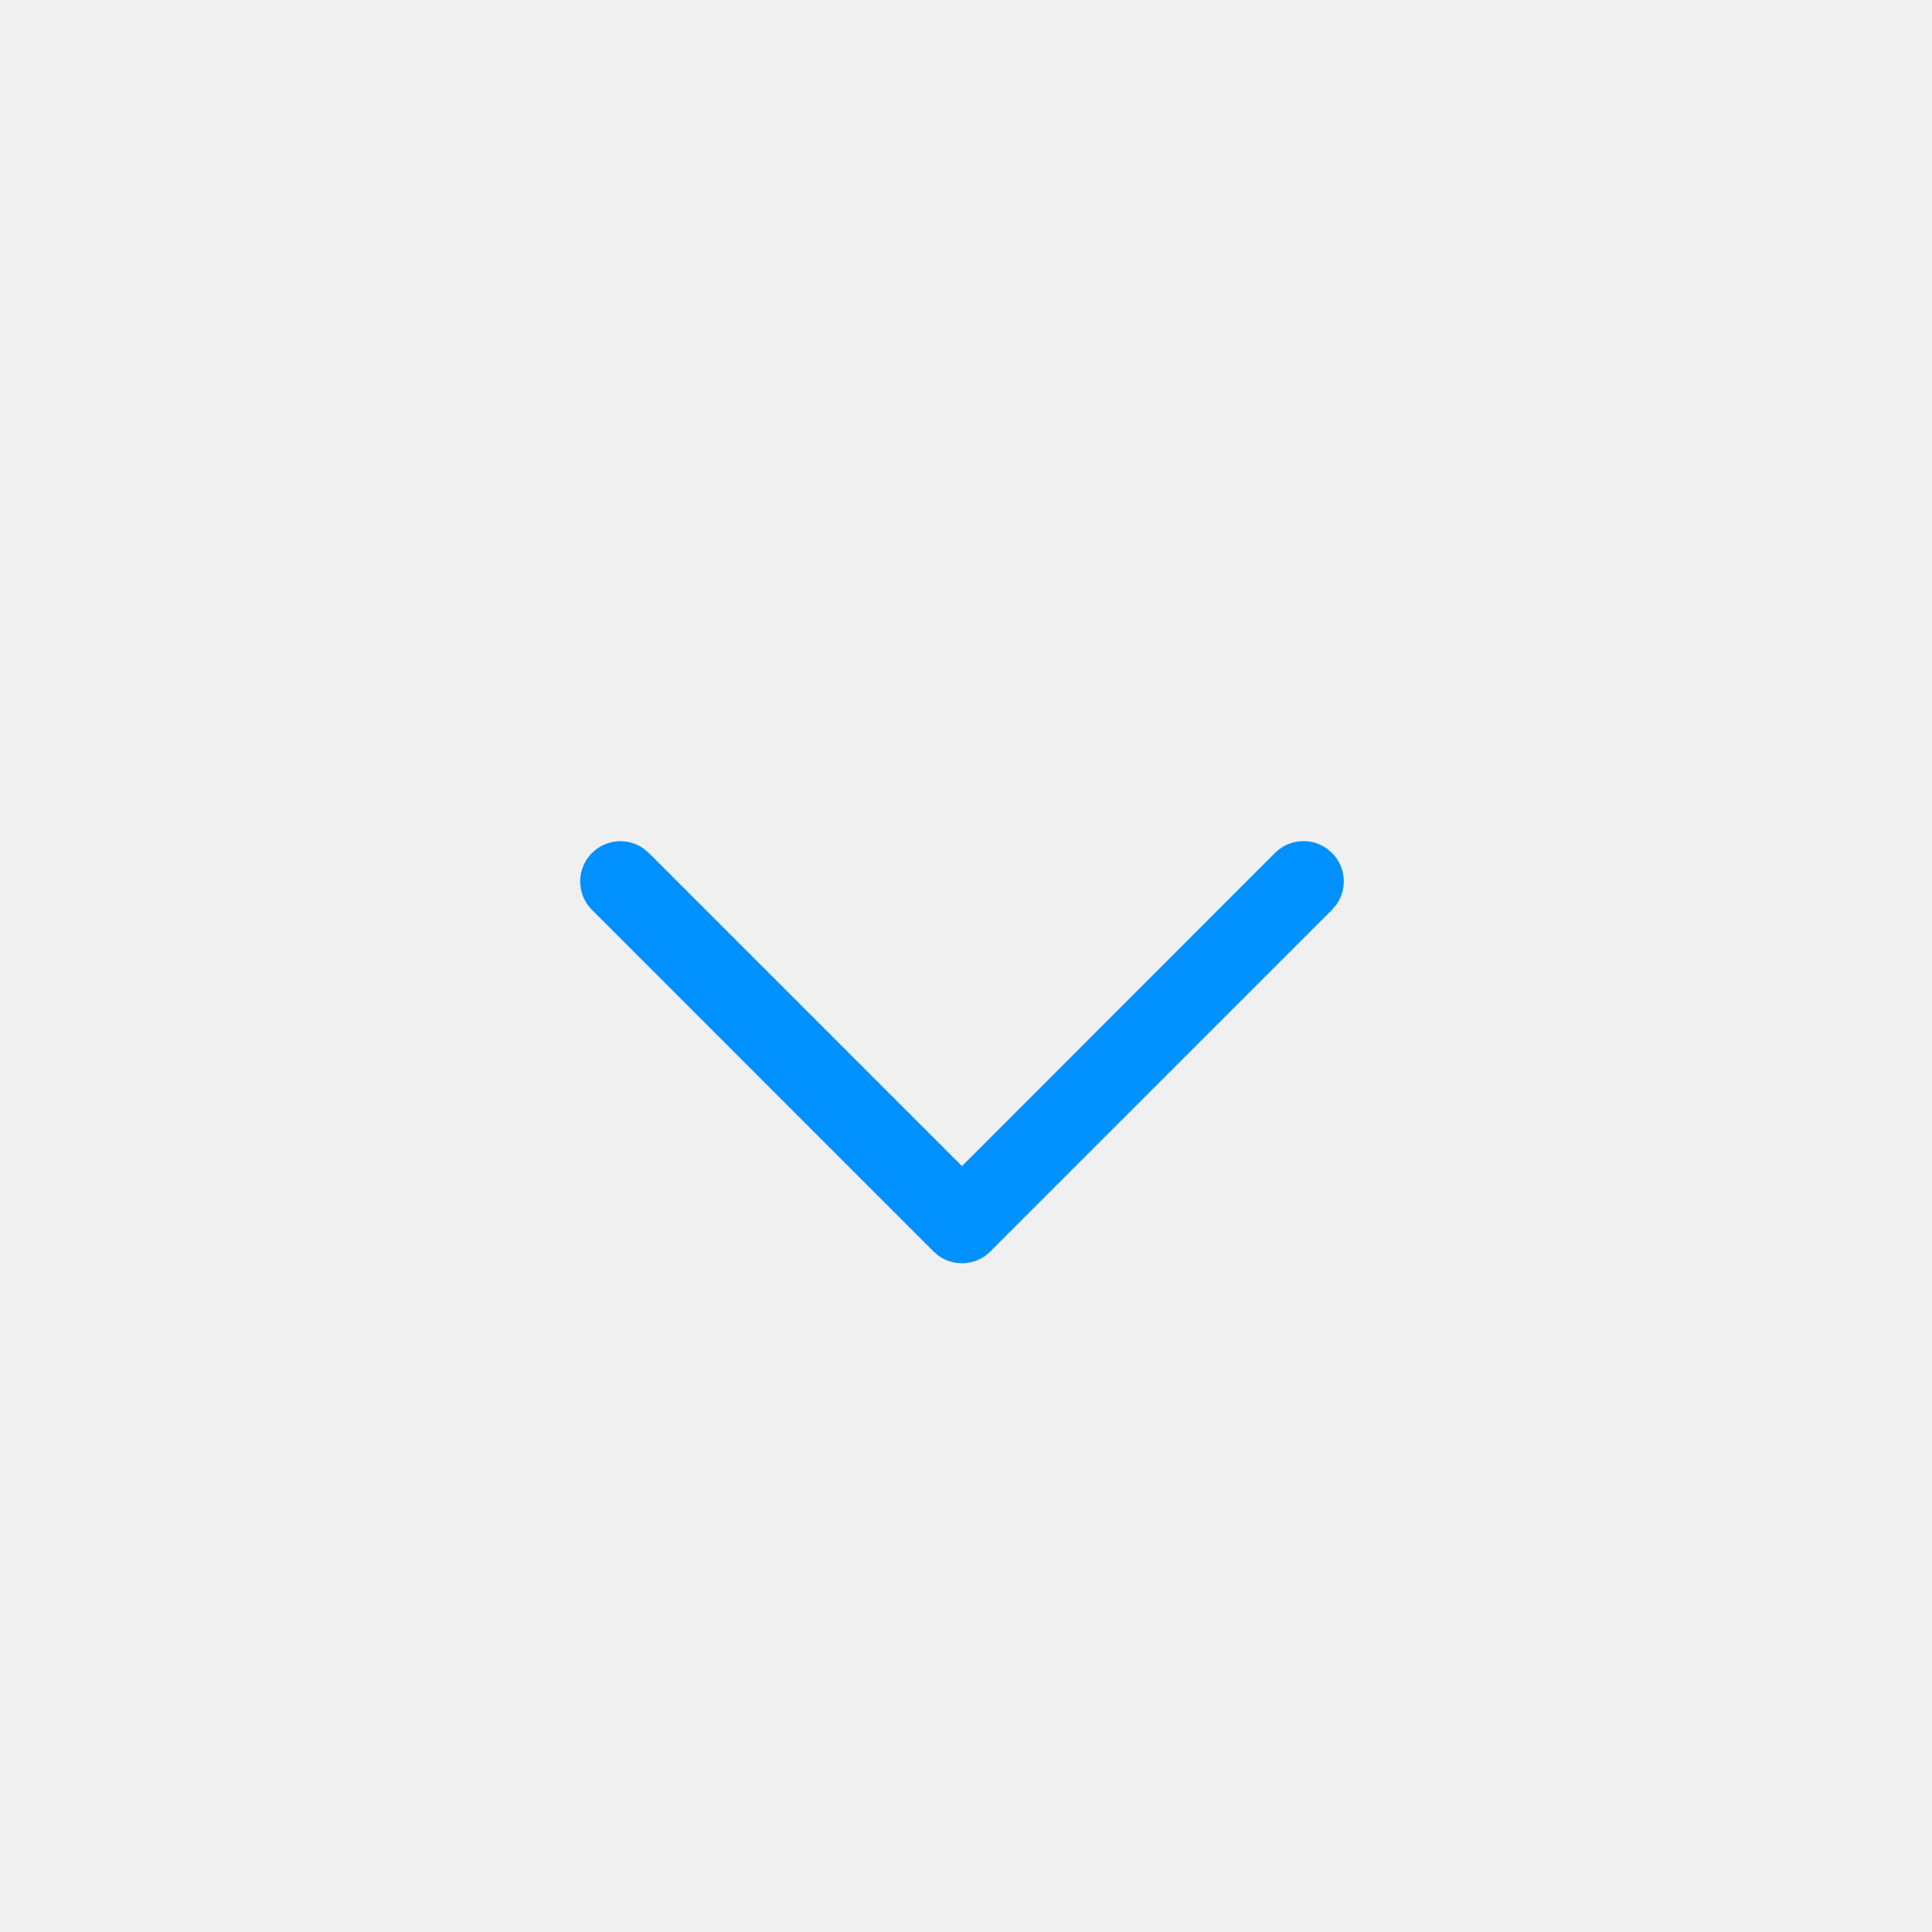
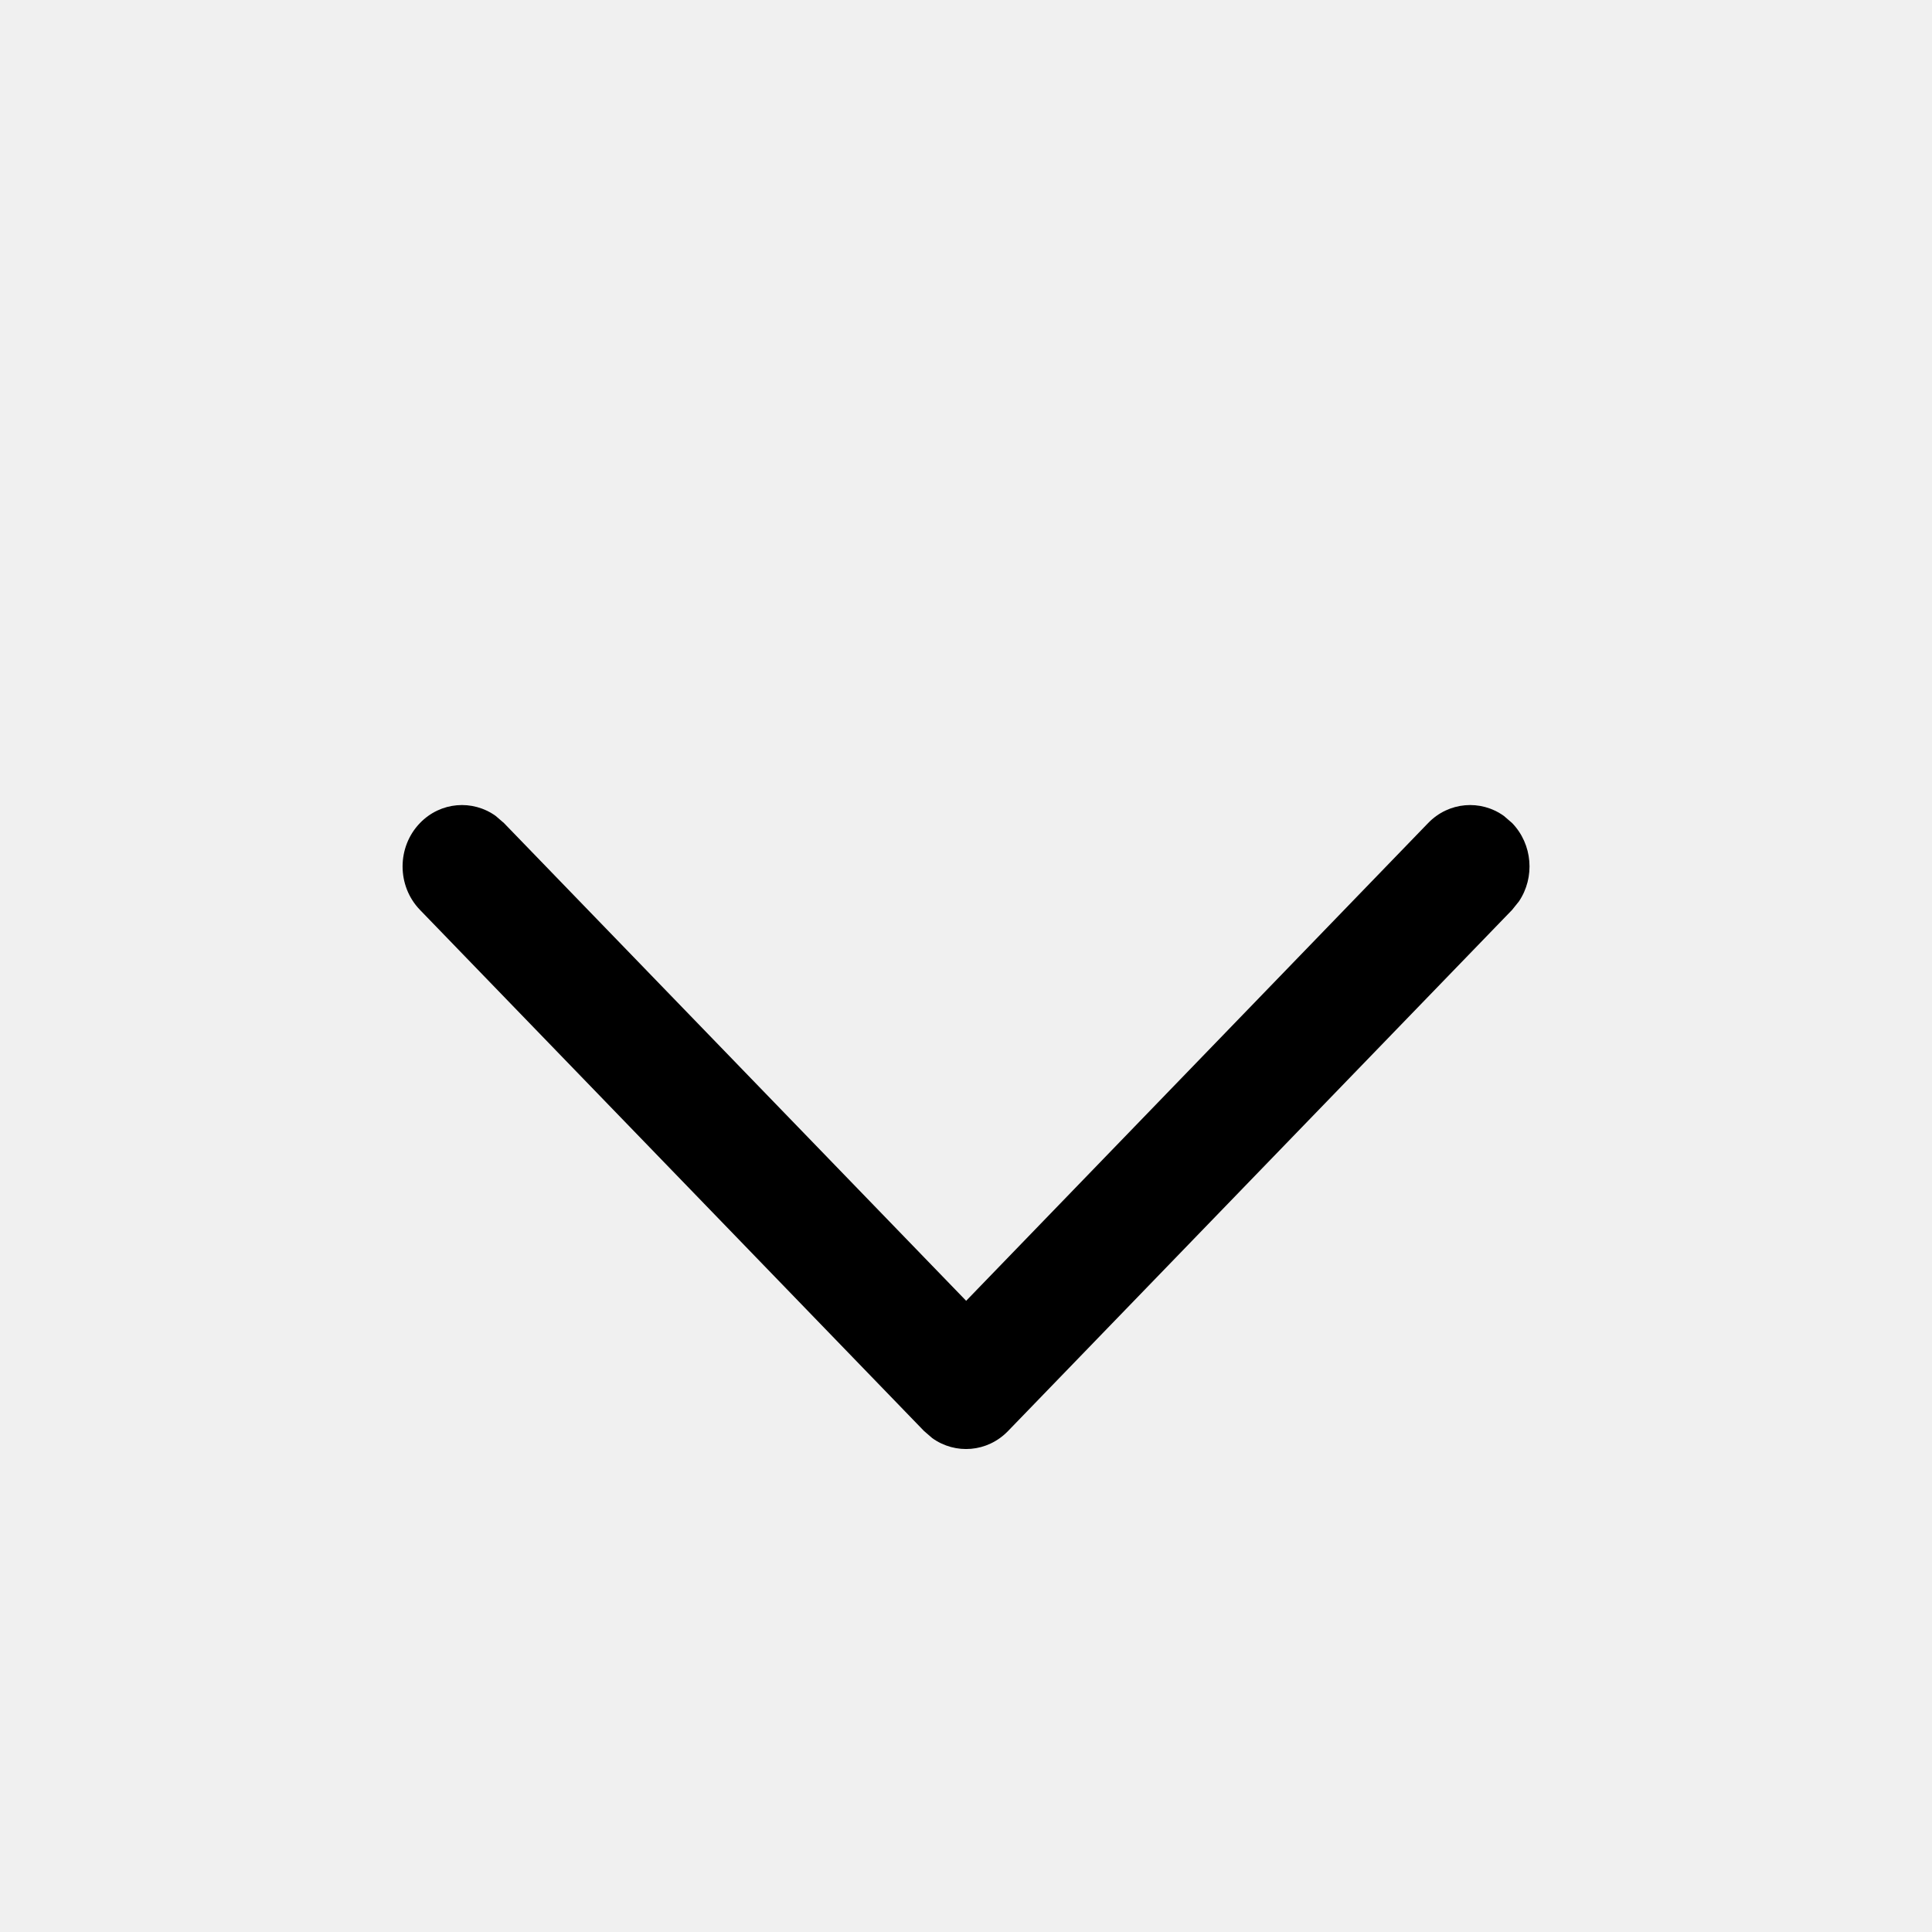
- <svg xmlns="http://www.w3.org/2000/svg" xmlns:xlink="http://www.w3.org/1999/xlink" width="24" height="24" viewBox="0 0 24 24">
-   <defs>
-     <path id="prefix__a" d="M5.303 5.546c-.173.174-.443.193-.638.058l-.069-.058L.354 1.303C.158 1.108.158.791.354.596.527.423.797.403.99.538l.07.058 3.89 3.89L8.839.595c.173-.173.443-.193.638-.058l.069.058c.174.174.193.443.058.638l-.058.07-4.243 4.242z" />
-   </defs>
-   <g fill="none" fill-rule="evenodd" transform="translate(7 10)">
-     <mask id="prefix__b" fill="#fff">
-       <use xlink:href="#prefix__a" />
-     </mask>
-     <g fill="#0090FF" mask="url(#prefix__b)">
-       <path d="M0 0H24V24H0z" transform="rotate(90 13.5 3.5)" />
-     </g>
-   </g>
+ <svg xmlns="http://www.w3.org/2000/svg" version="1.1" width="24" height="24" viewBox="0 0 24 24">
+   <path d="M12.522 17.777c-0.256 0.265-0.654 0.294-0.941 0.088l-0.102-0.088-6.262-6.474c-0.288-0.298-0.288-0.781 0-1.079 0.256-0.265 0.654-0.294 0.941-0.088l0.102 0.088 5.742 5.935 5.739-5.935c0.256-0.265 0.654-0.294 0.941-0.088l0.102 0.088c0.256 0.265 0.285 0.676 0.085 0.973l-0.085 0.106-6.262 6.474z" />
</svg>
